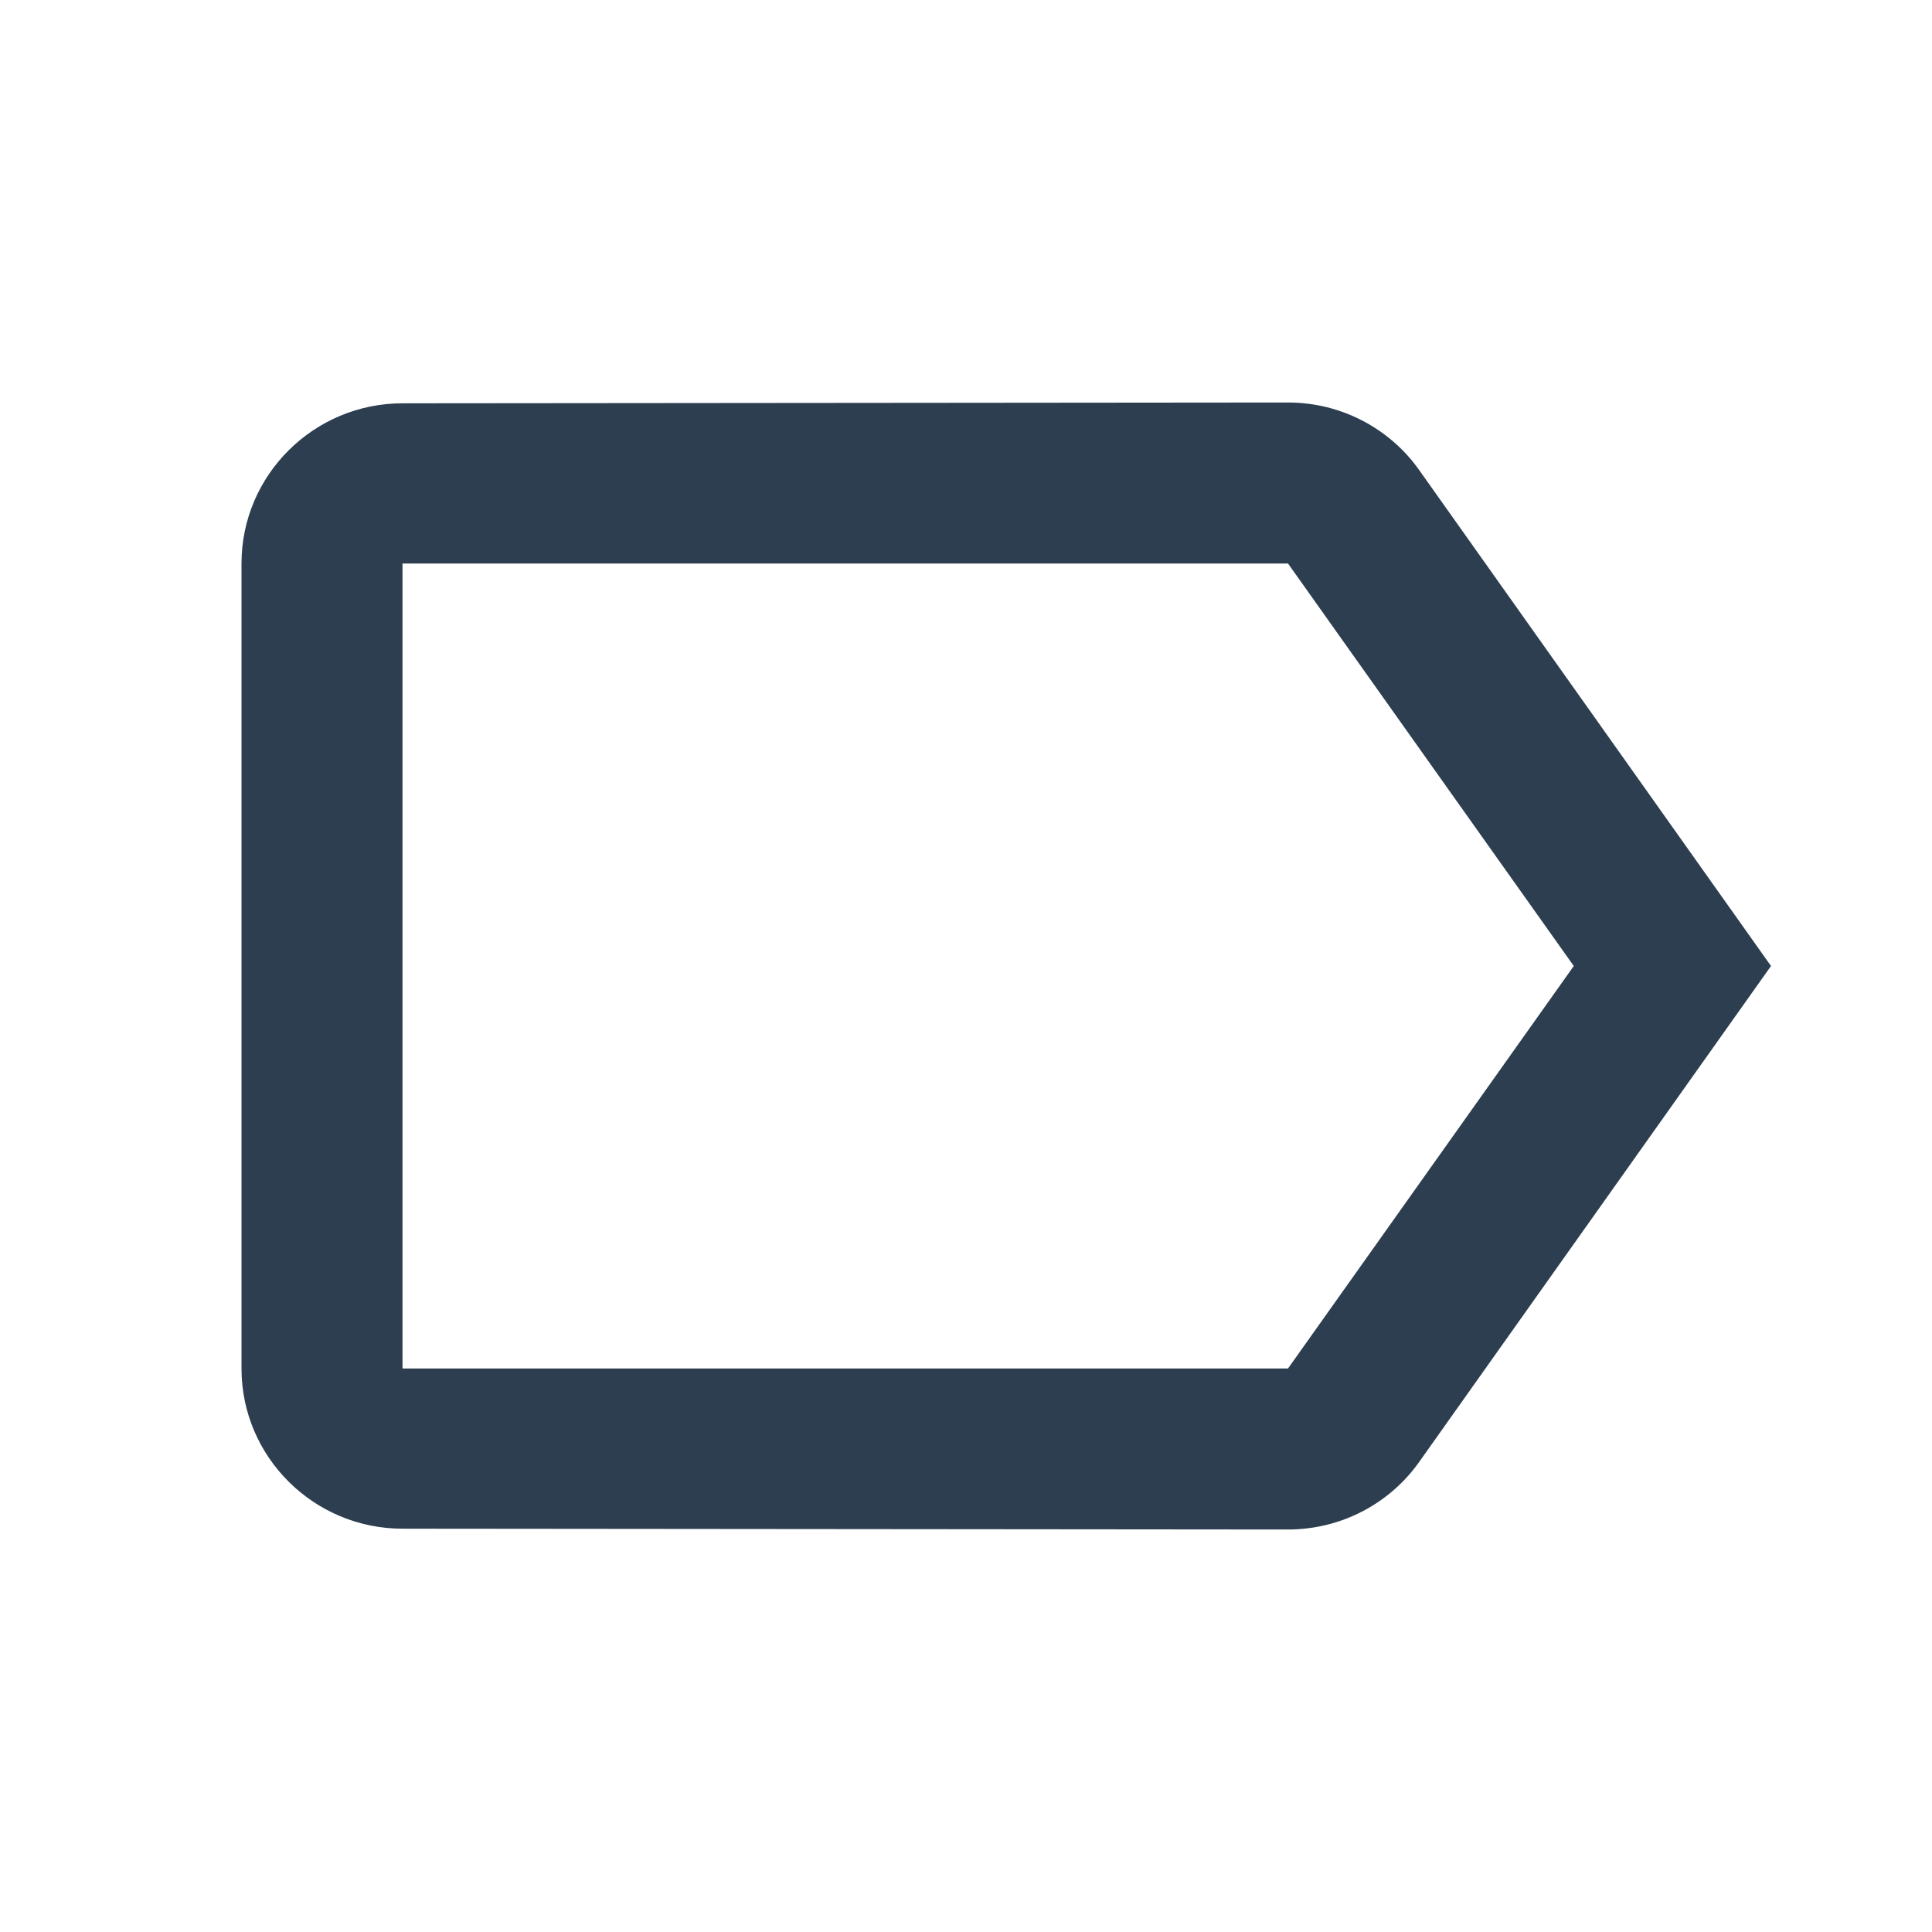
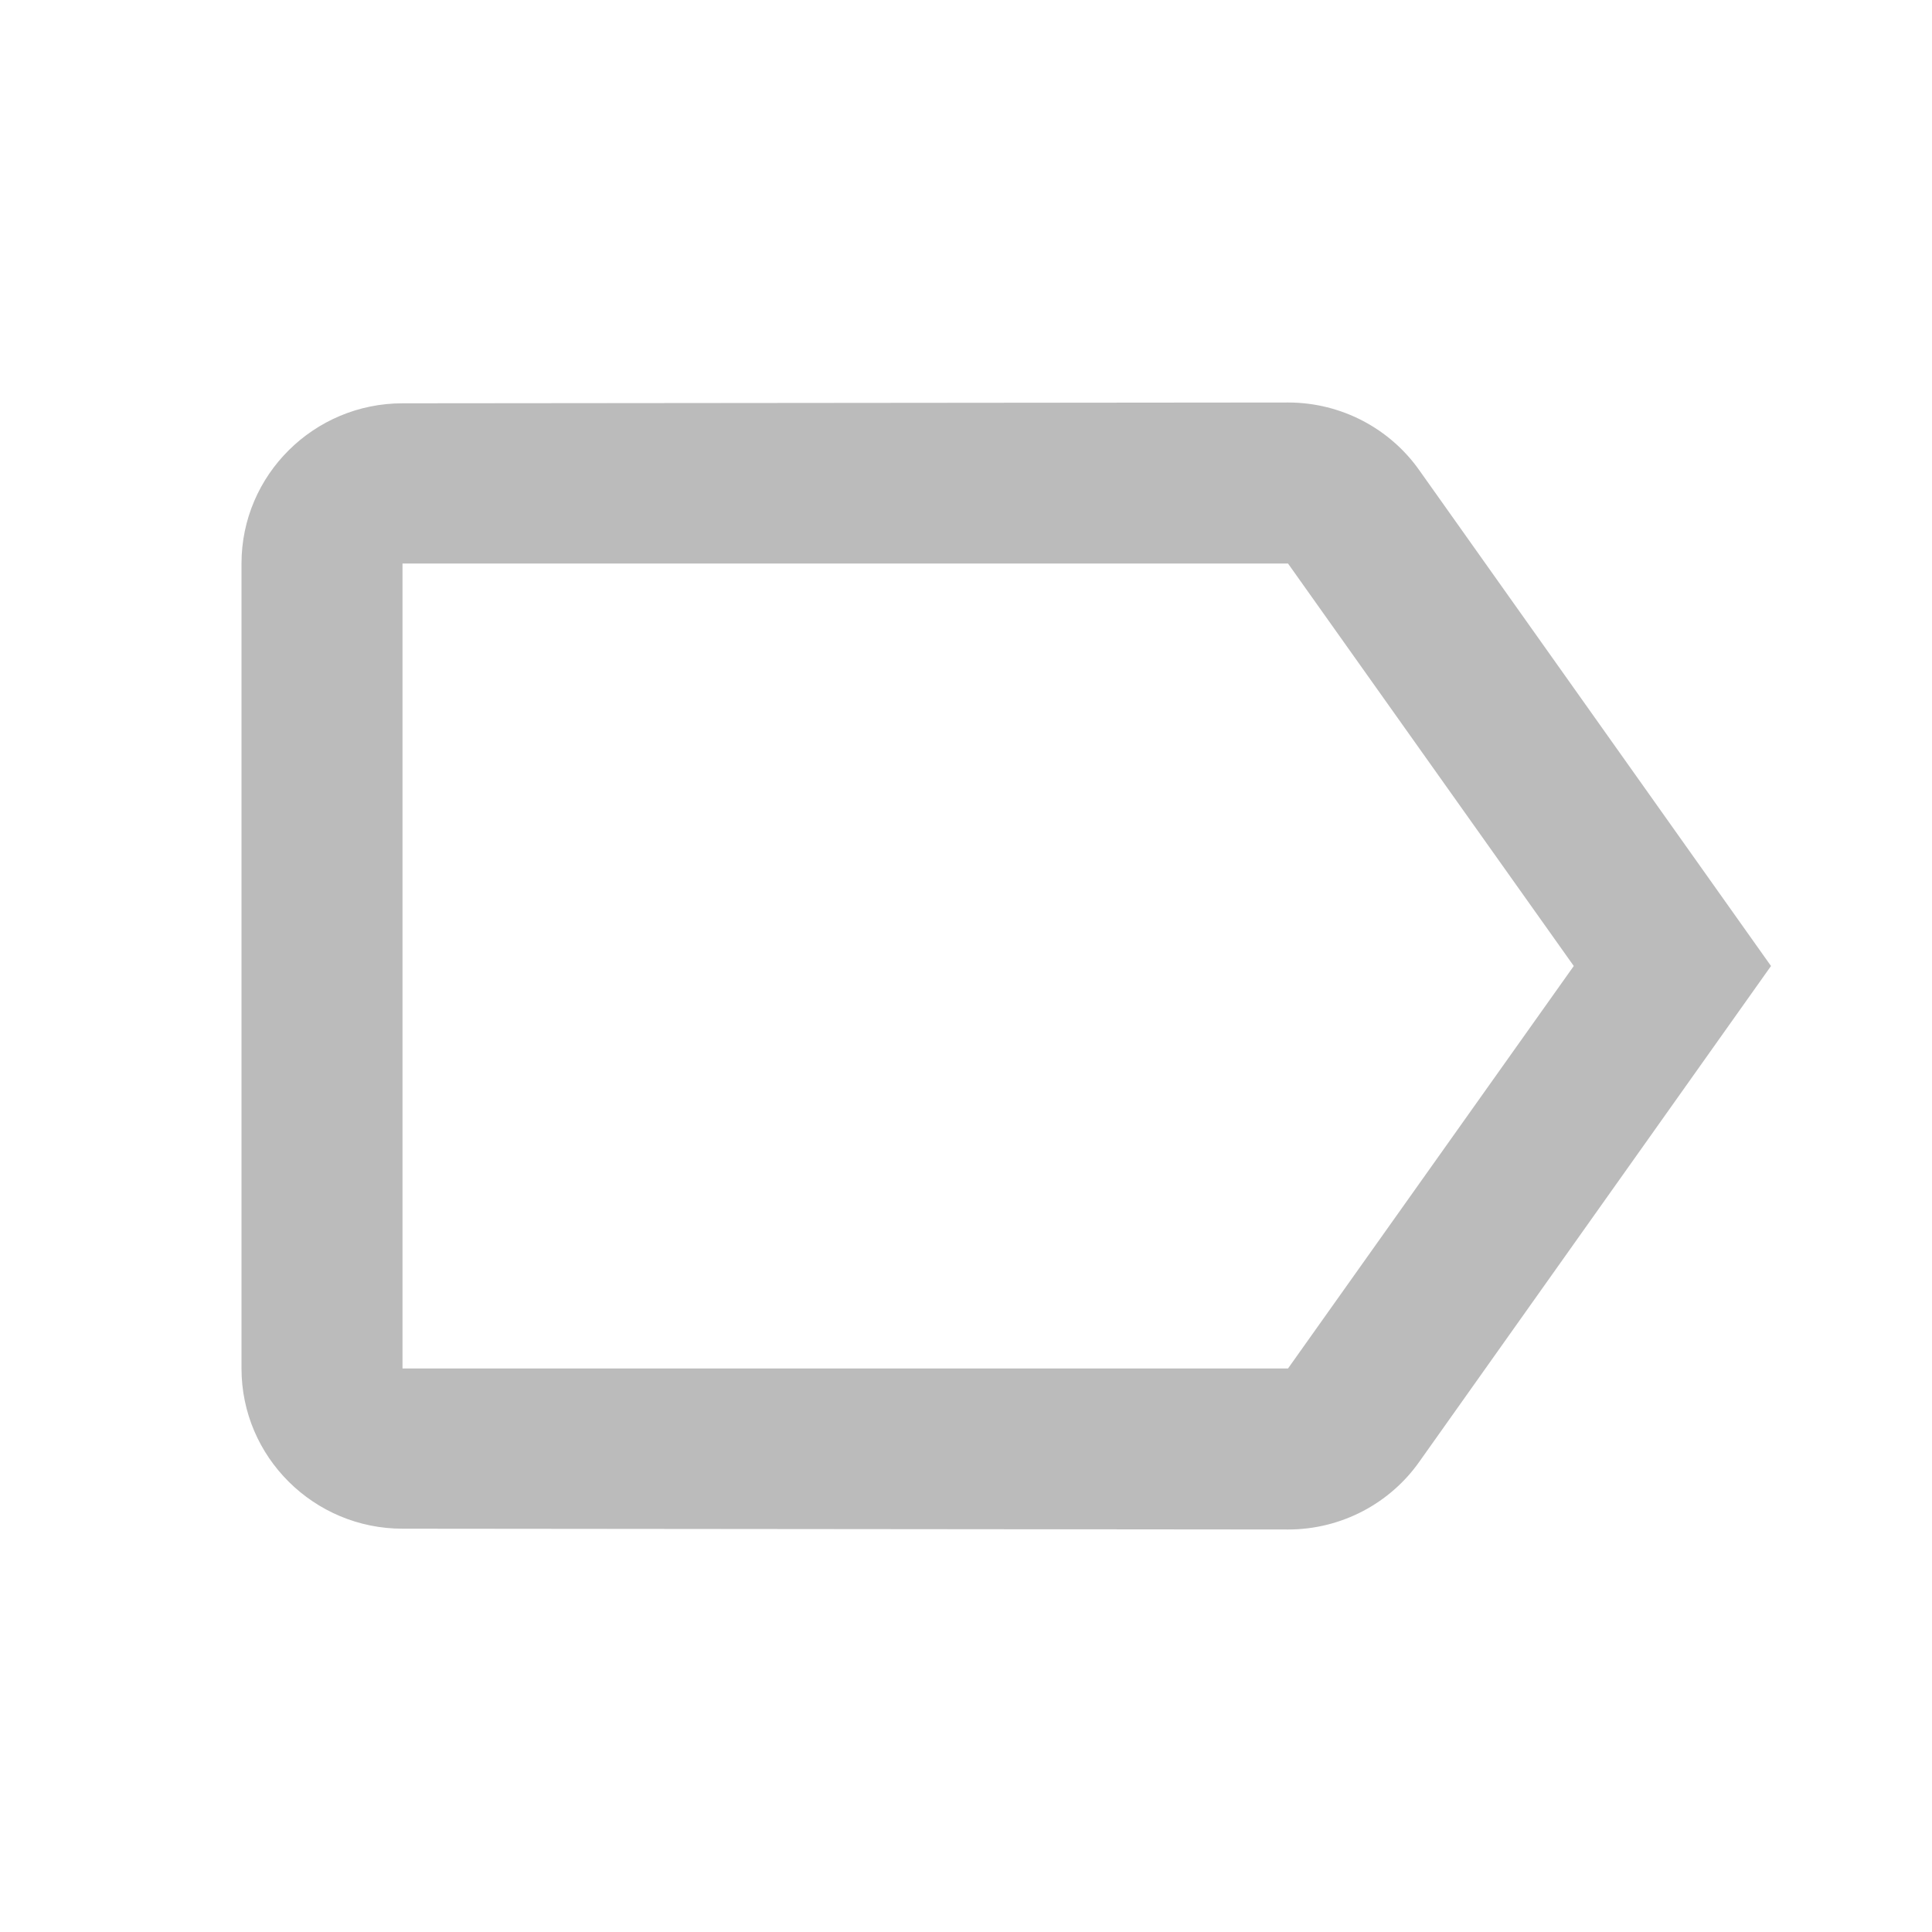
<svg xmlns="http://www.w3.org/2000/svg" height="24" viewBox="0 0 24 24" width="24">
  <path d="M0 0h24v24H0V0z" fill="none" />
-   <path d="M17.63 5.84C17.27 5.33 16.67 5 16 5L5 5.01C3.9 5.01 3 5.9 3 7v10c0 1.1.9 1.99 2 1.99L16 19c.67 0 1.27-.33 1.63-.84L22 12l-4.37-6.16zM16 17H5V7h11l3.55 5L16 17z" fill="#2c3e50" />
+   <path d="M17.63 5.84C17.27 5.33 16.67 5 16 5L5 5.01C3.9 5.01 3 5.9 3 7v10c0 1.1.9 1.99 2 1.99L16 19c.67 0 1.27-.33 1.63-.84L22 12l-4.37-6.16zM16 17H5V7h11l3.55 5L16 17z" fill="#bbbbbb" />
</svg>
